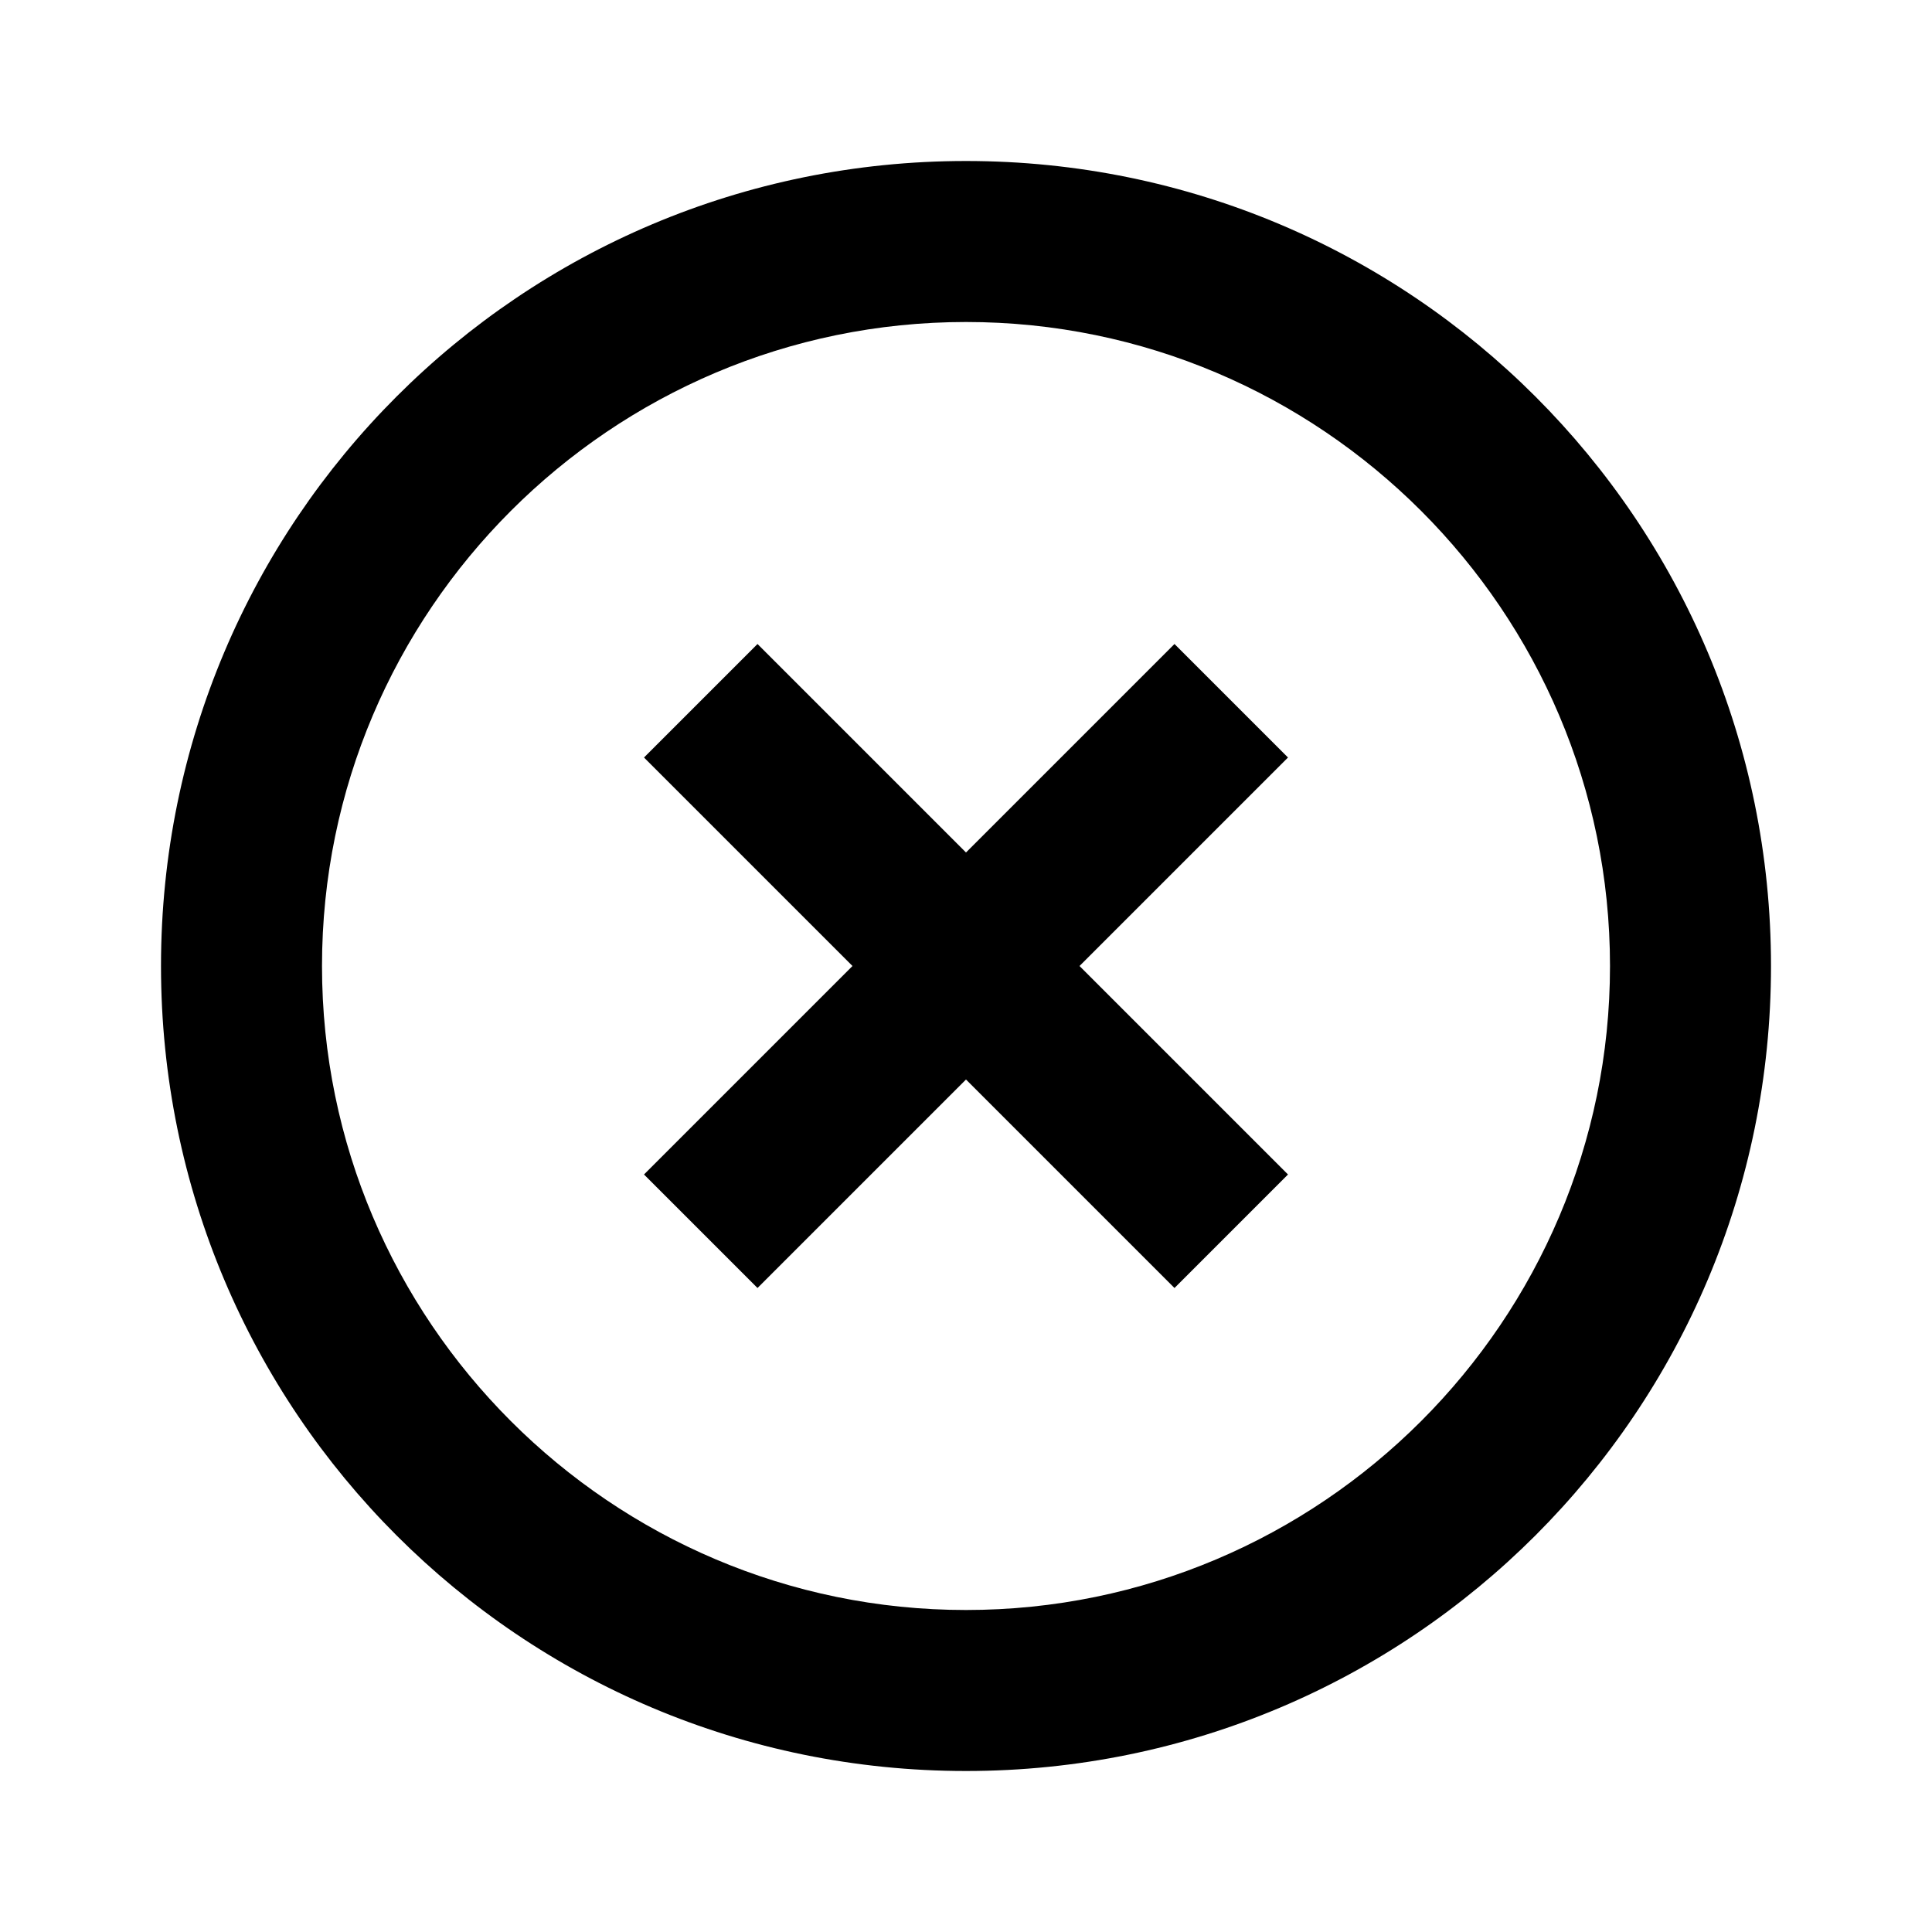
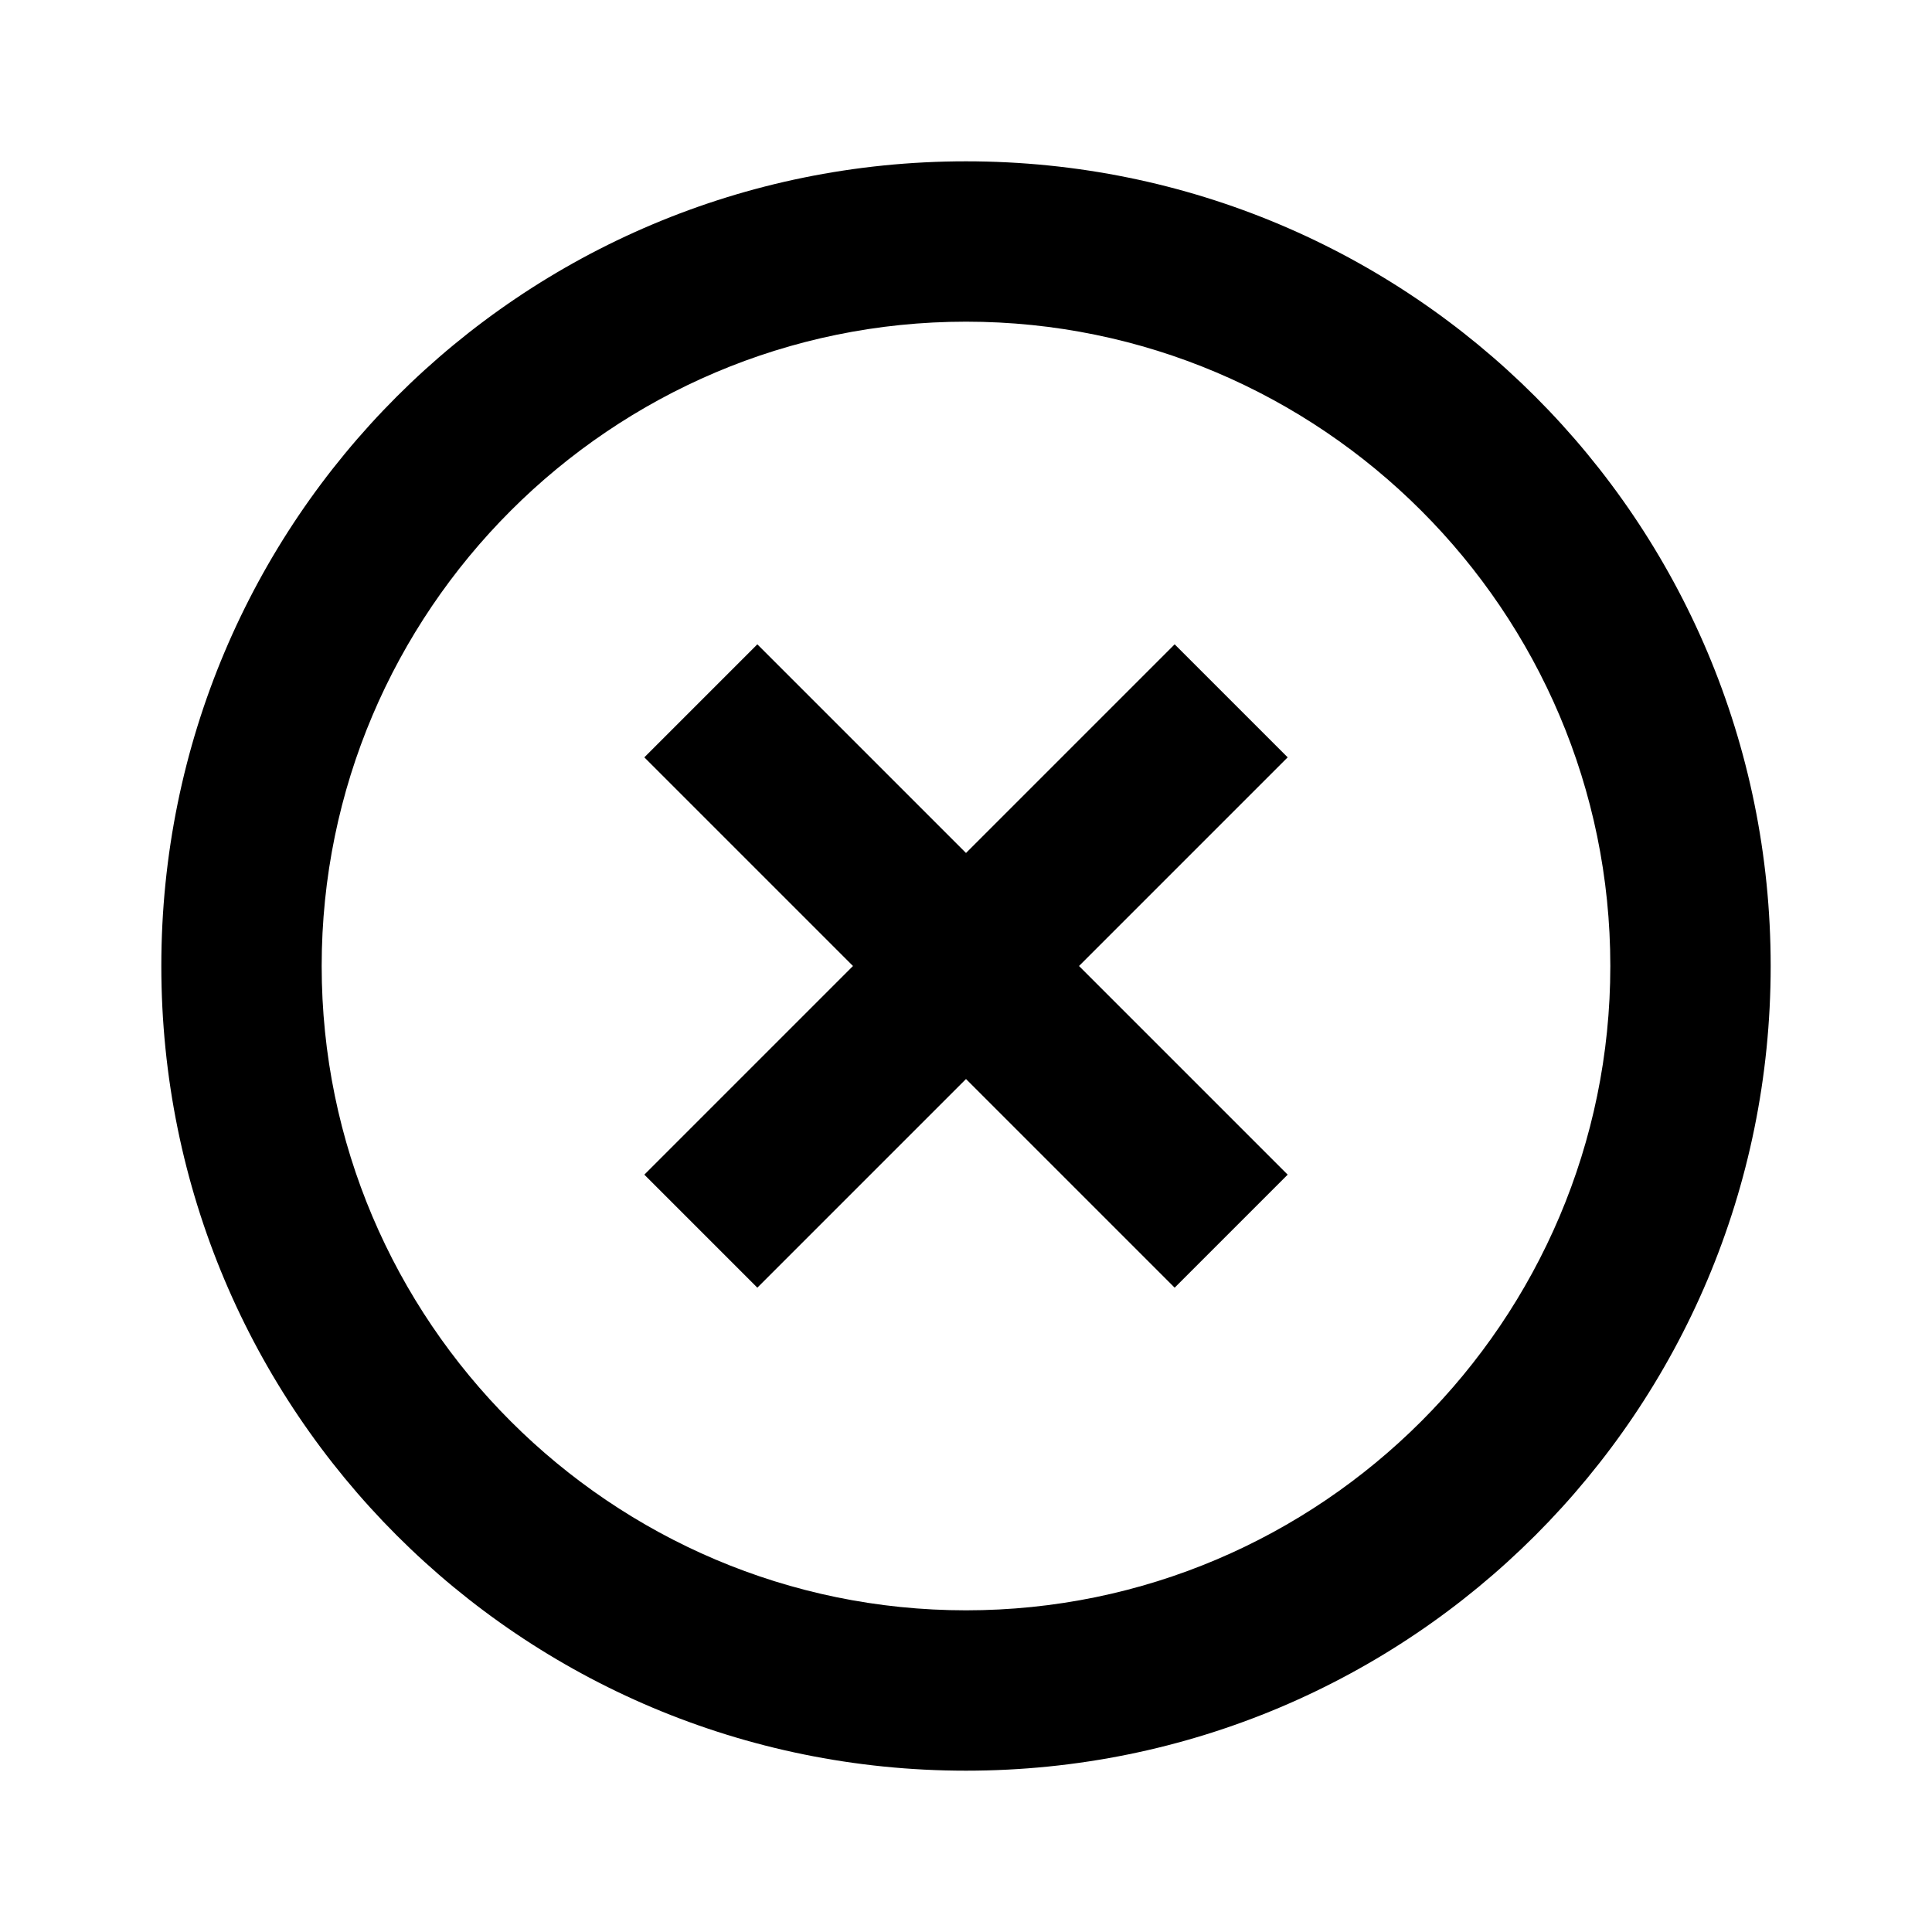
- <svg xmlns="http://www.w3.org/2000/svg" viewBox="0 0 24 24">
-   <path d="M12 20c-4.41 0-8-3.59-8-8s3.59-8 8-8 8 3.59 8 8-3.59 8-8 8m0-18C6.47 2 2 6.47 2 12s4.47 10 10 10 10-4.47 10-10S17.53 2 12 2m2.59 6L12 10.59 9.41 8 8 9.41 10.59 12 8 14.59 9.41 16 12 13.41 14.59 16 16 14.59 13.41 12 16 9.41z" />
+ <svg xmlns="http://www.w3.org/2000/svg" viewBox="0 0 20 20">
+   <path d="M10 16.67c-3.675 0-6.67-2.995-6.67-6.67S6.325 3.33 10 3.33s6.67 2.995 6.67 6.67-2.995 6.67-6.67 6.67m0-15c-4.61 0-8.33 3.72-8.33 8.33s3.72 8.33 8.33 8.33 8.33-3.72 8.33-8.33S14.61 1.67 10 1.67m2.16 5L10 8.83 7.84 6.67 6.67 7.84 8.83 10l-2.16 2.16 1.17 1.17L10 11.17l2.16 2.16 1.17-1.17L11.17 10l2.16-2.16z" />
</svg>
